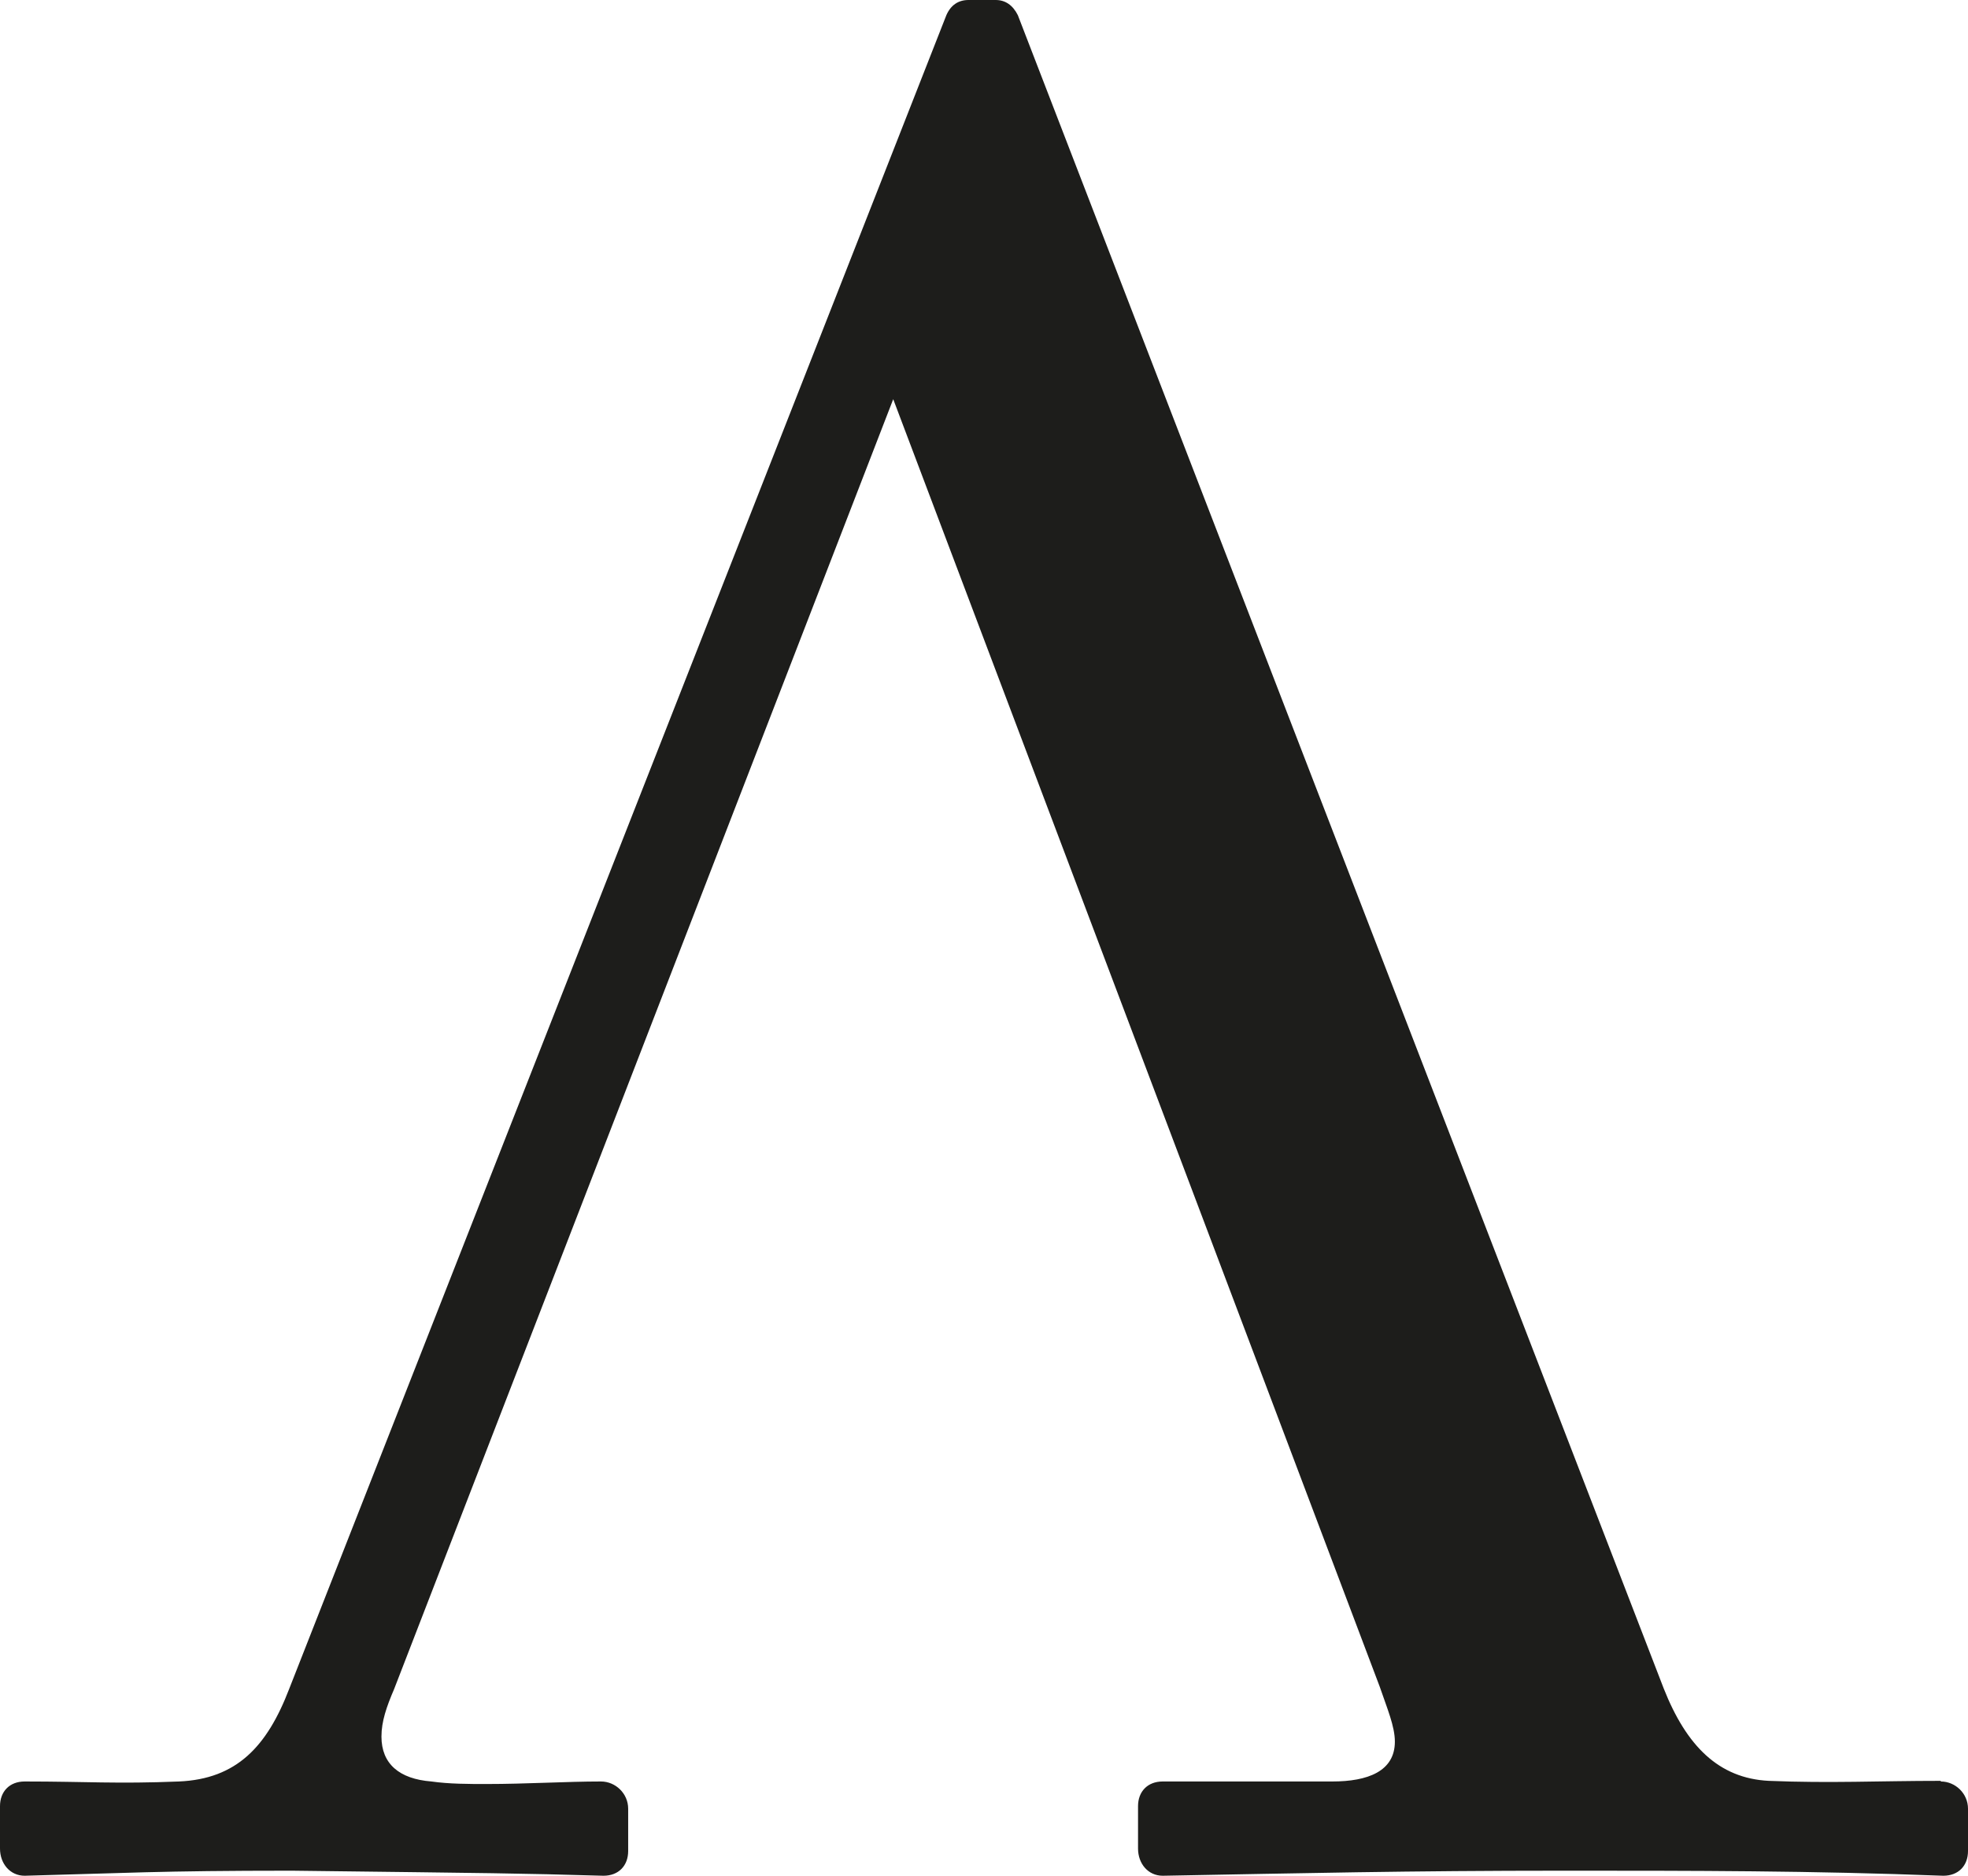
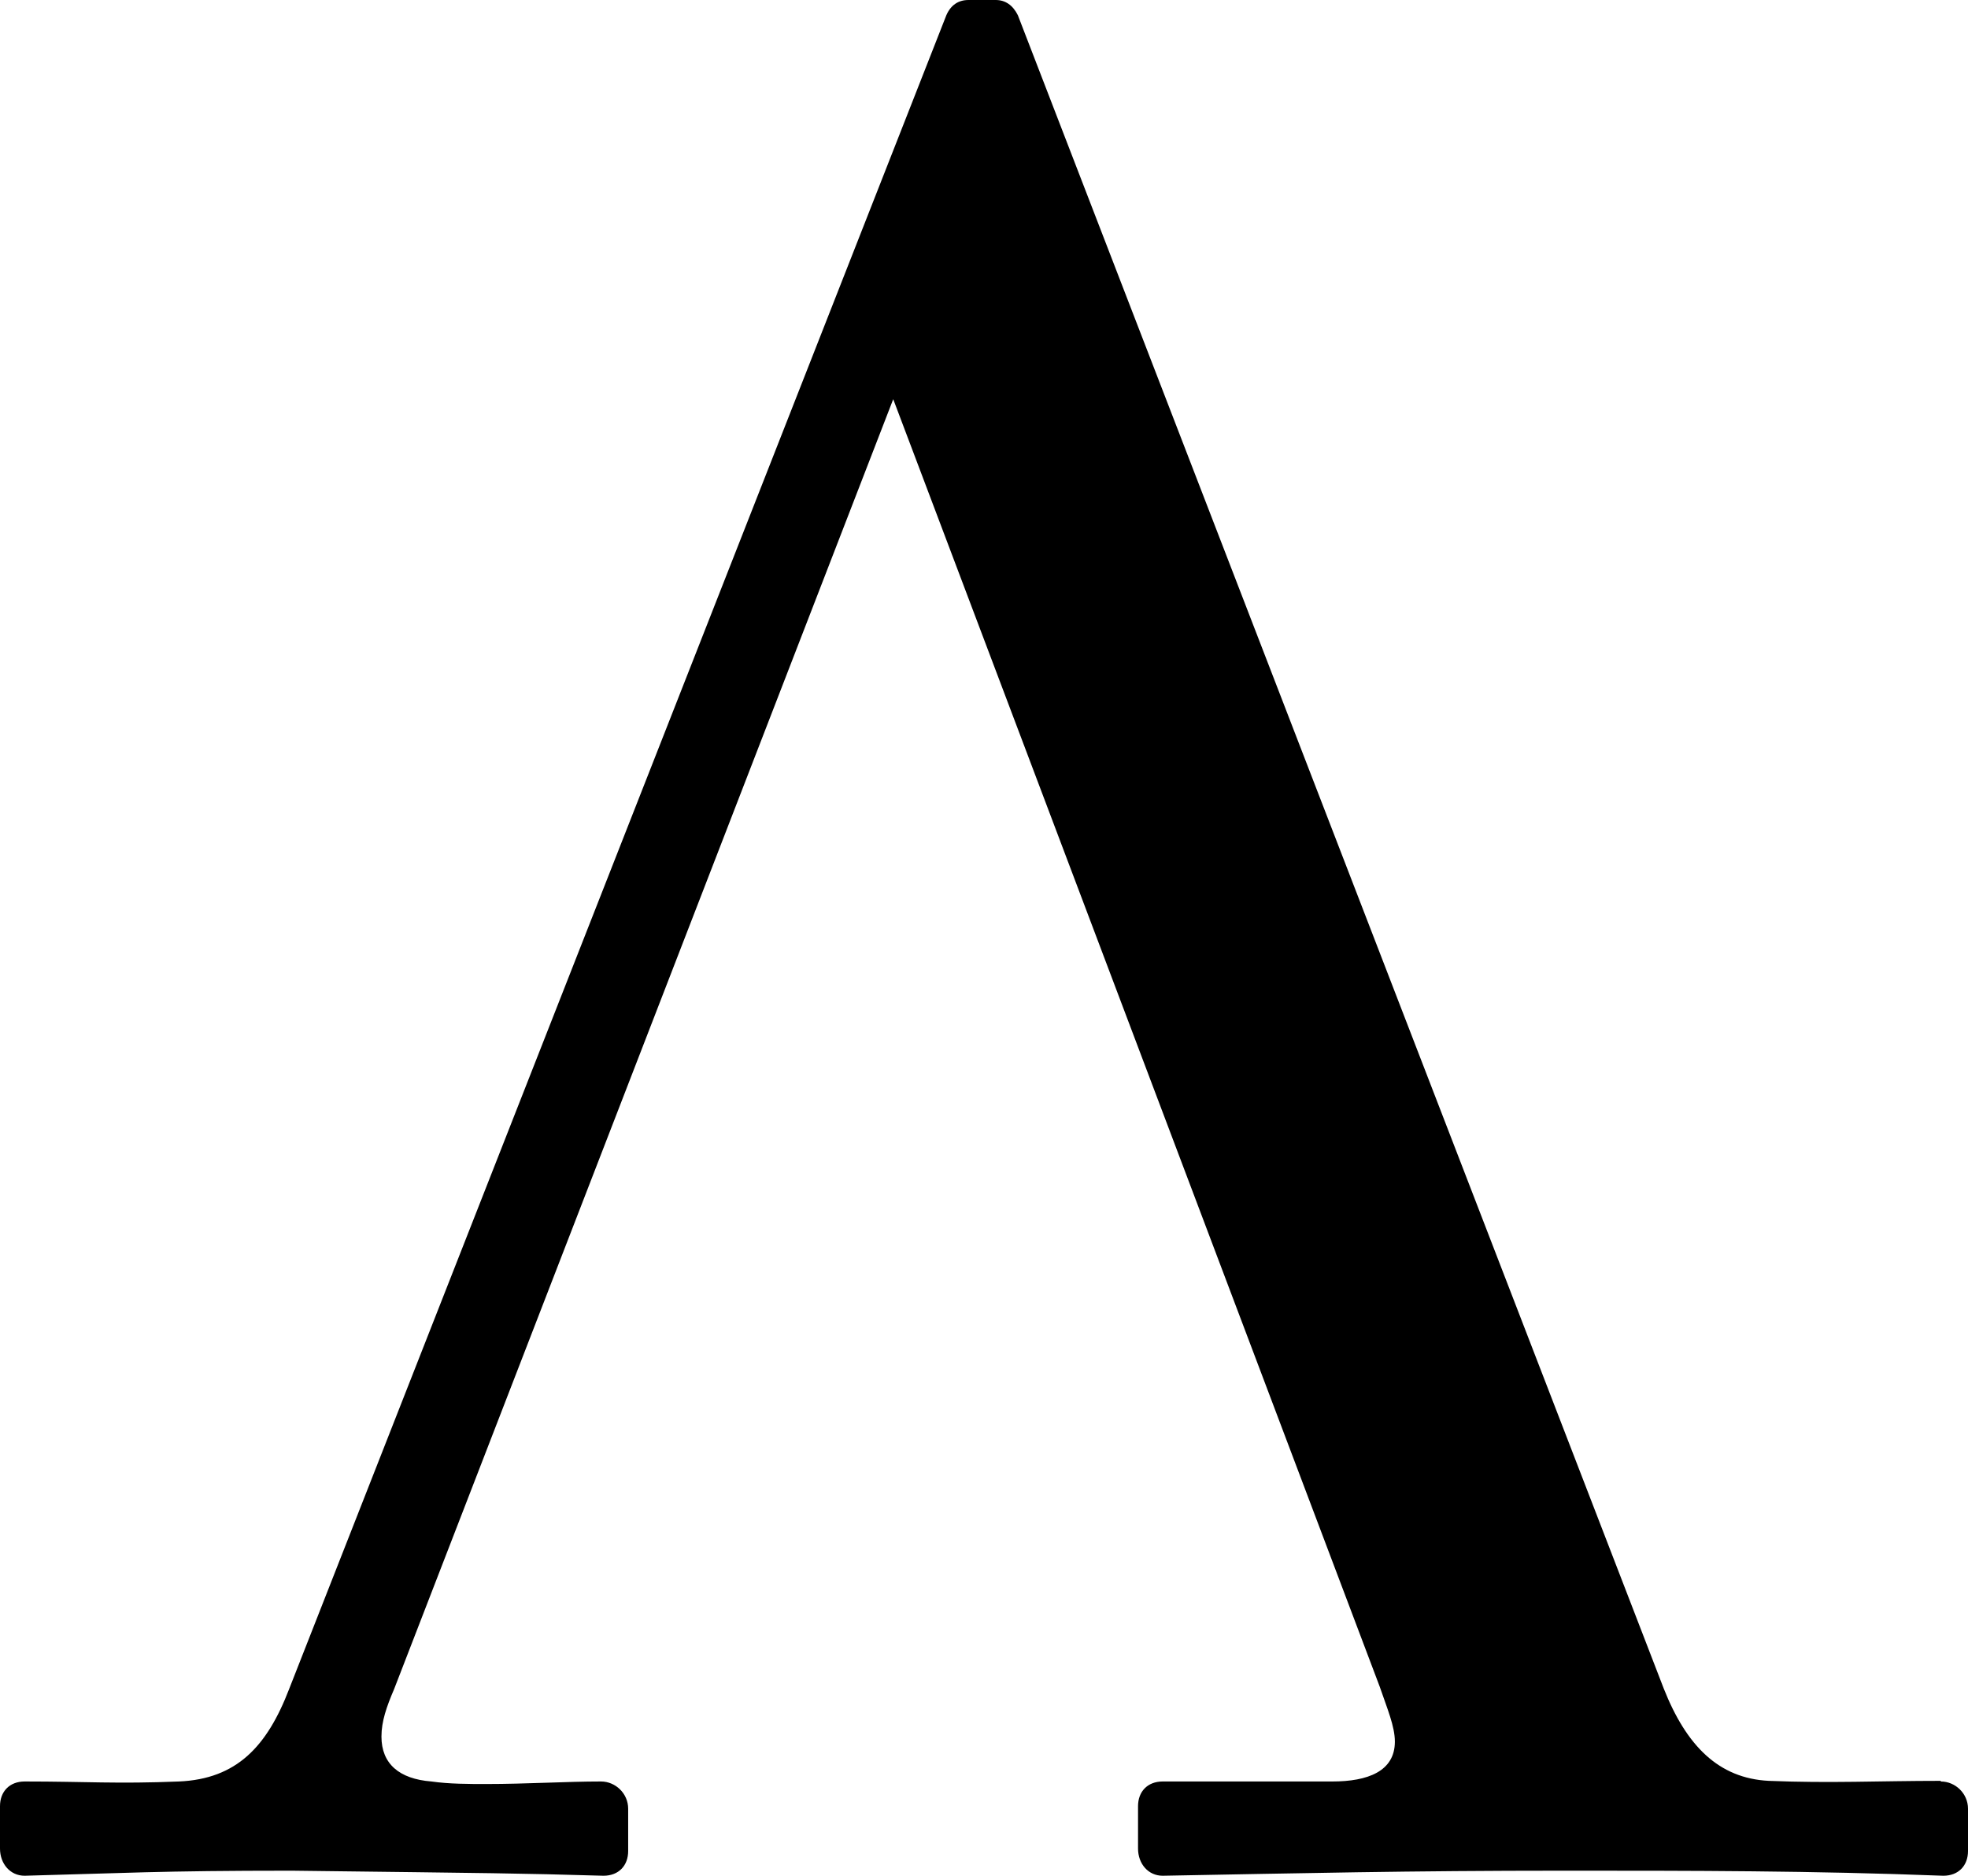
<svg xmlns="http://www.w3.org/2000/svg" id="Laag_1" data-name="Laag 1" viewBox="0 0 31.11 29.65">
-   <defs>
-     <style>
-       .cls-1 {
-         fill: #1d1d1b;
-       }
-     </style>
-   </defs>
  <g id="Laag_2" data-name="Laag 2">
-     <path class="cls-1" d="M30.68,28.15c-.99,0-1.74.04-2.72,0-.79-.04-1.3-.55-1.66-1.46L16.09.24c-.08-.16-.2-.24-.35-.24h-.43c-.16,0-.28.08-.35.24L4.57,26.7c-.35.91-.83,1.42-1.74,1.46-.99.04-1.46,0-2.44,0-.24,0-.39.16-.39.39v.67c0,.24.16.43.39.43,1.54-.04,2.13-.08,4.22-.08,3.27.04,3.55.04,4.93.08.24,0,.39-.16.39-.39v-.67c0-.24-.2-.43-.43-.43-.55,0-1.18.04-1.81.04-.28,0-.59,0-.87-.04-.51-.04-.79-.28-.79-.71,0-.24.08-.47.2-.75L14.12,6.31l7.69,20.35c.12.35.24.63.24.87,0,.47-.43.63-.99.63h-2.68c-.24,0-.39.16-.39.39v.67c0,.24.16.43.39.43,2.21-.04,3.86-.08,6.35-.08,2.05,0,3.9,0,5.99.08.24,0,.39-.16.39-.39v-.67c0-.24-.2-.43-.43-.43Z" />
+     <path d="M30.68,28.15c-.99,0-1.74.04-2.72,0-.79-.04-1.3-.55-1.66-1.46L16.09.24c-.08-.16-.2-.24-.35-.24h-.43c-.16,0-.28.08-.35.24L4.57,26.7c-.35.91-.83,1.42-1.74,1.46-.99.04-1.46,0-2.44,0-.24,0-.39.16-.39.39v.67c0,.24.16.43.39.43,1.54-.04,2.13-.08,4.22-.08,3.27.04,3.55.04,4.93.08.24,0,.39-.16.39-.39v-.67c0-.24-.2-.43-.43-.43-.55,0-1.18.04-1.81.04-.28,0-.59,0-.87-.04-.51-.04-.79-.28-.79-.71,0-.24.08-.47.2-.75L14.12,6.31l7.69,20.35c.12.35.24.63.24.87,0,.47-.43.63-.99.63h-2.68c-.24,0-.39.16-.39.39v.67c0,.24.16.43.39.43,2.21-.04,3.86-.08,6.35-.08,2.05,0,3.9,0,5.99.08.24,0,.39-.16.39-.39v-.67c0-.24-.2-.43-.43-.43h0Z" />
  </g>
</svg>
